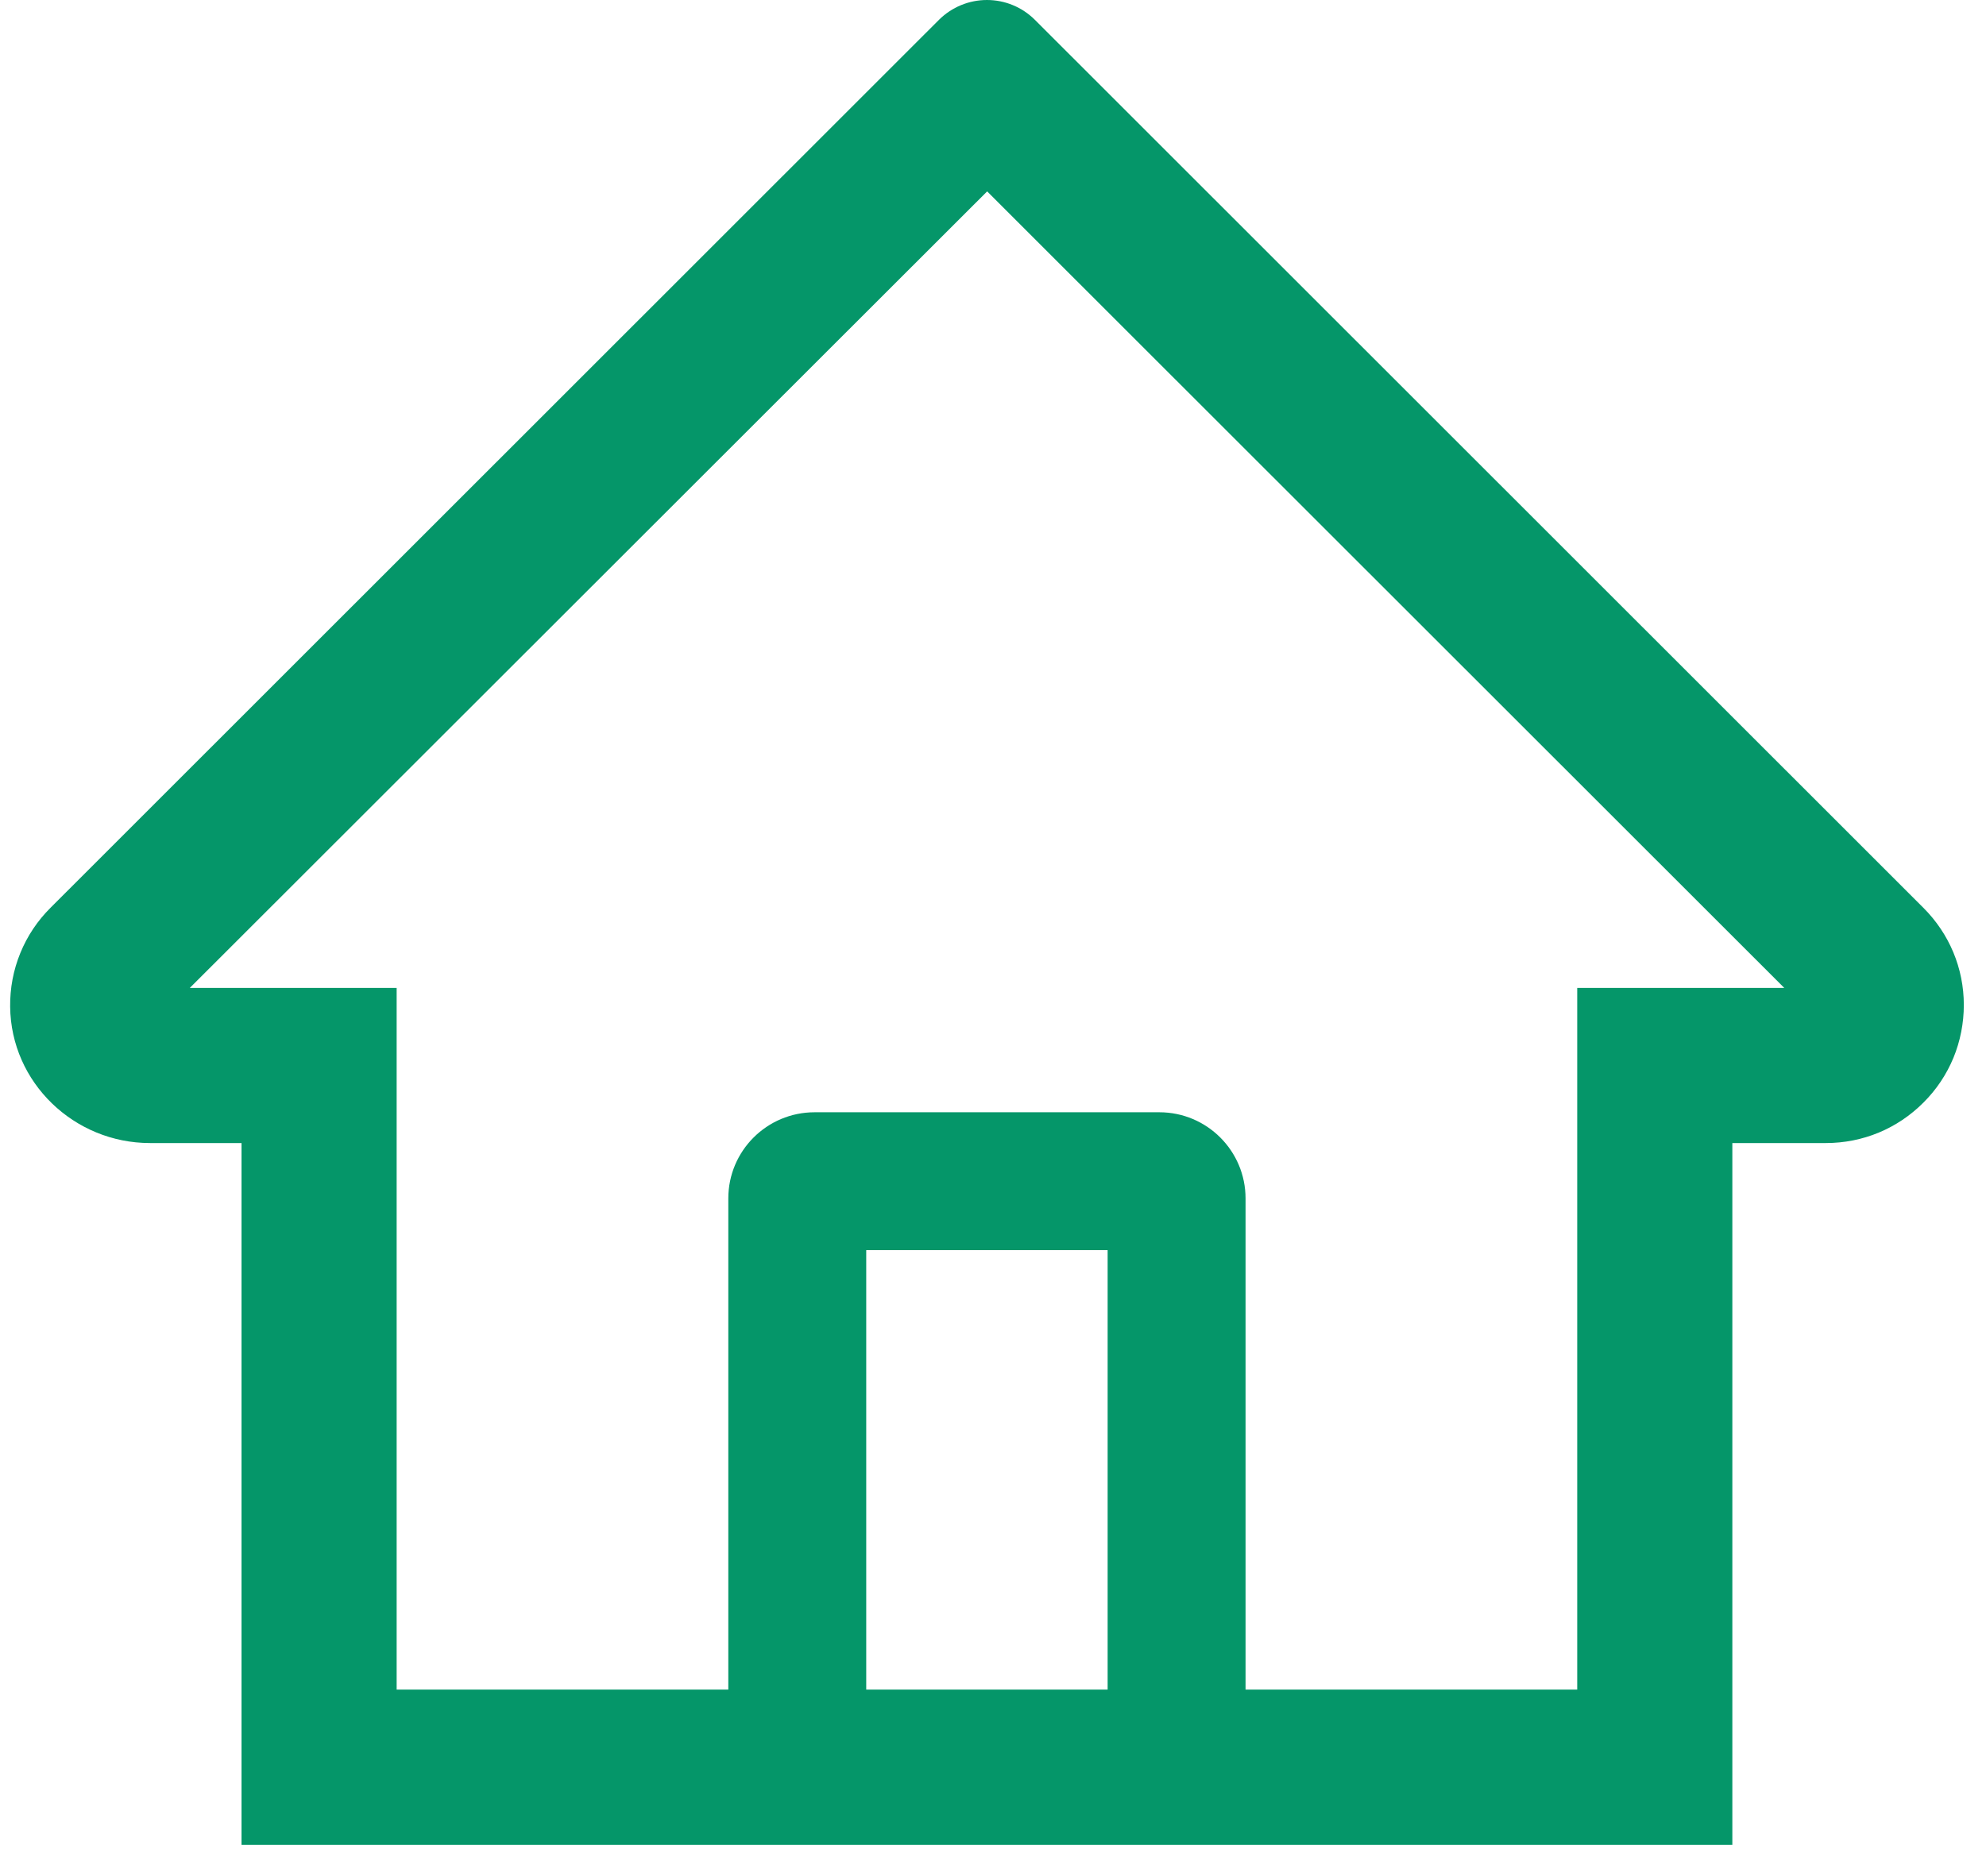
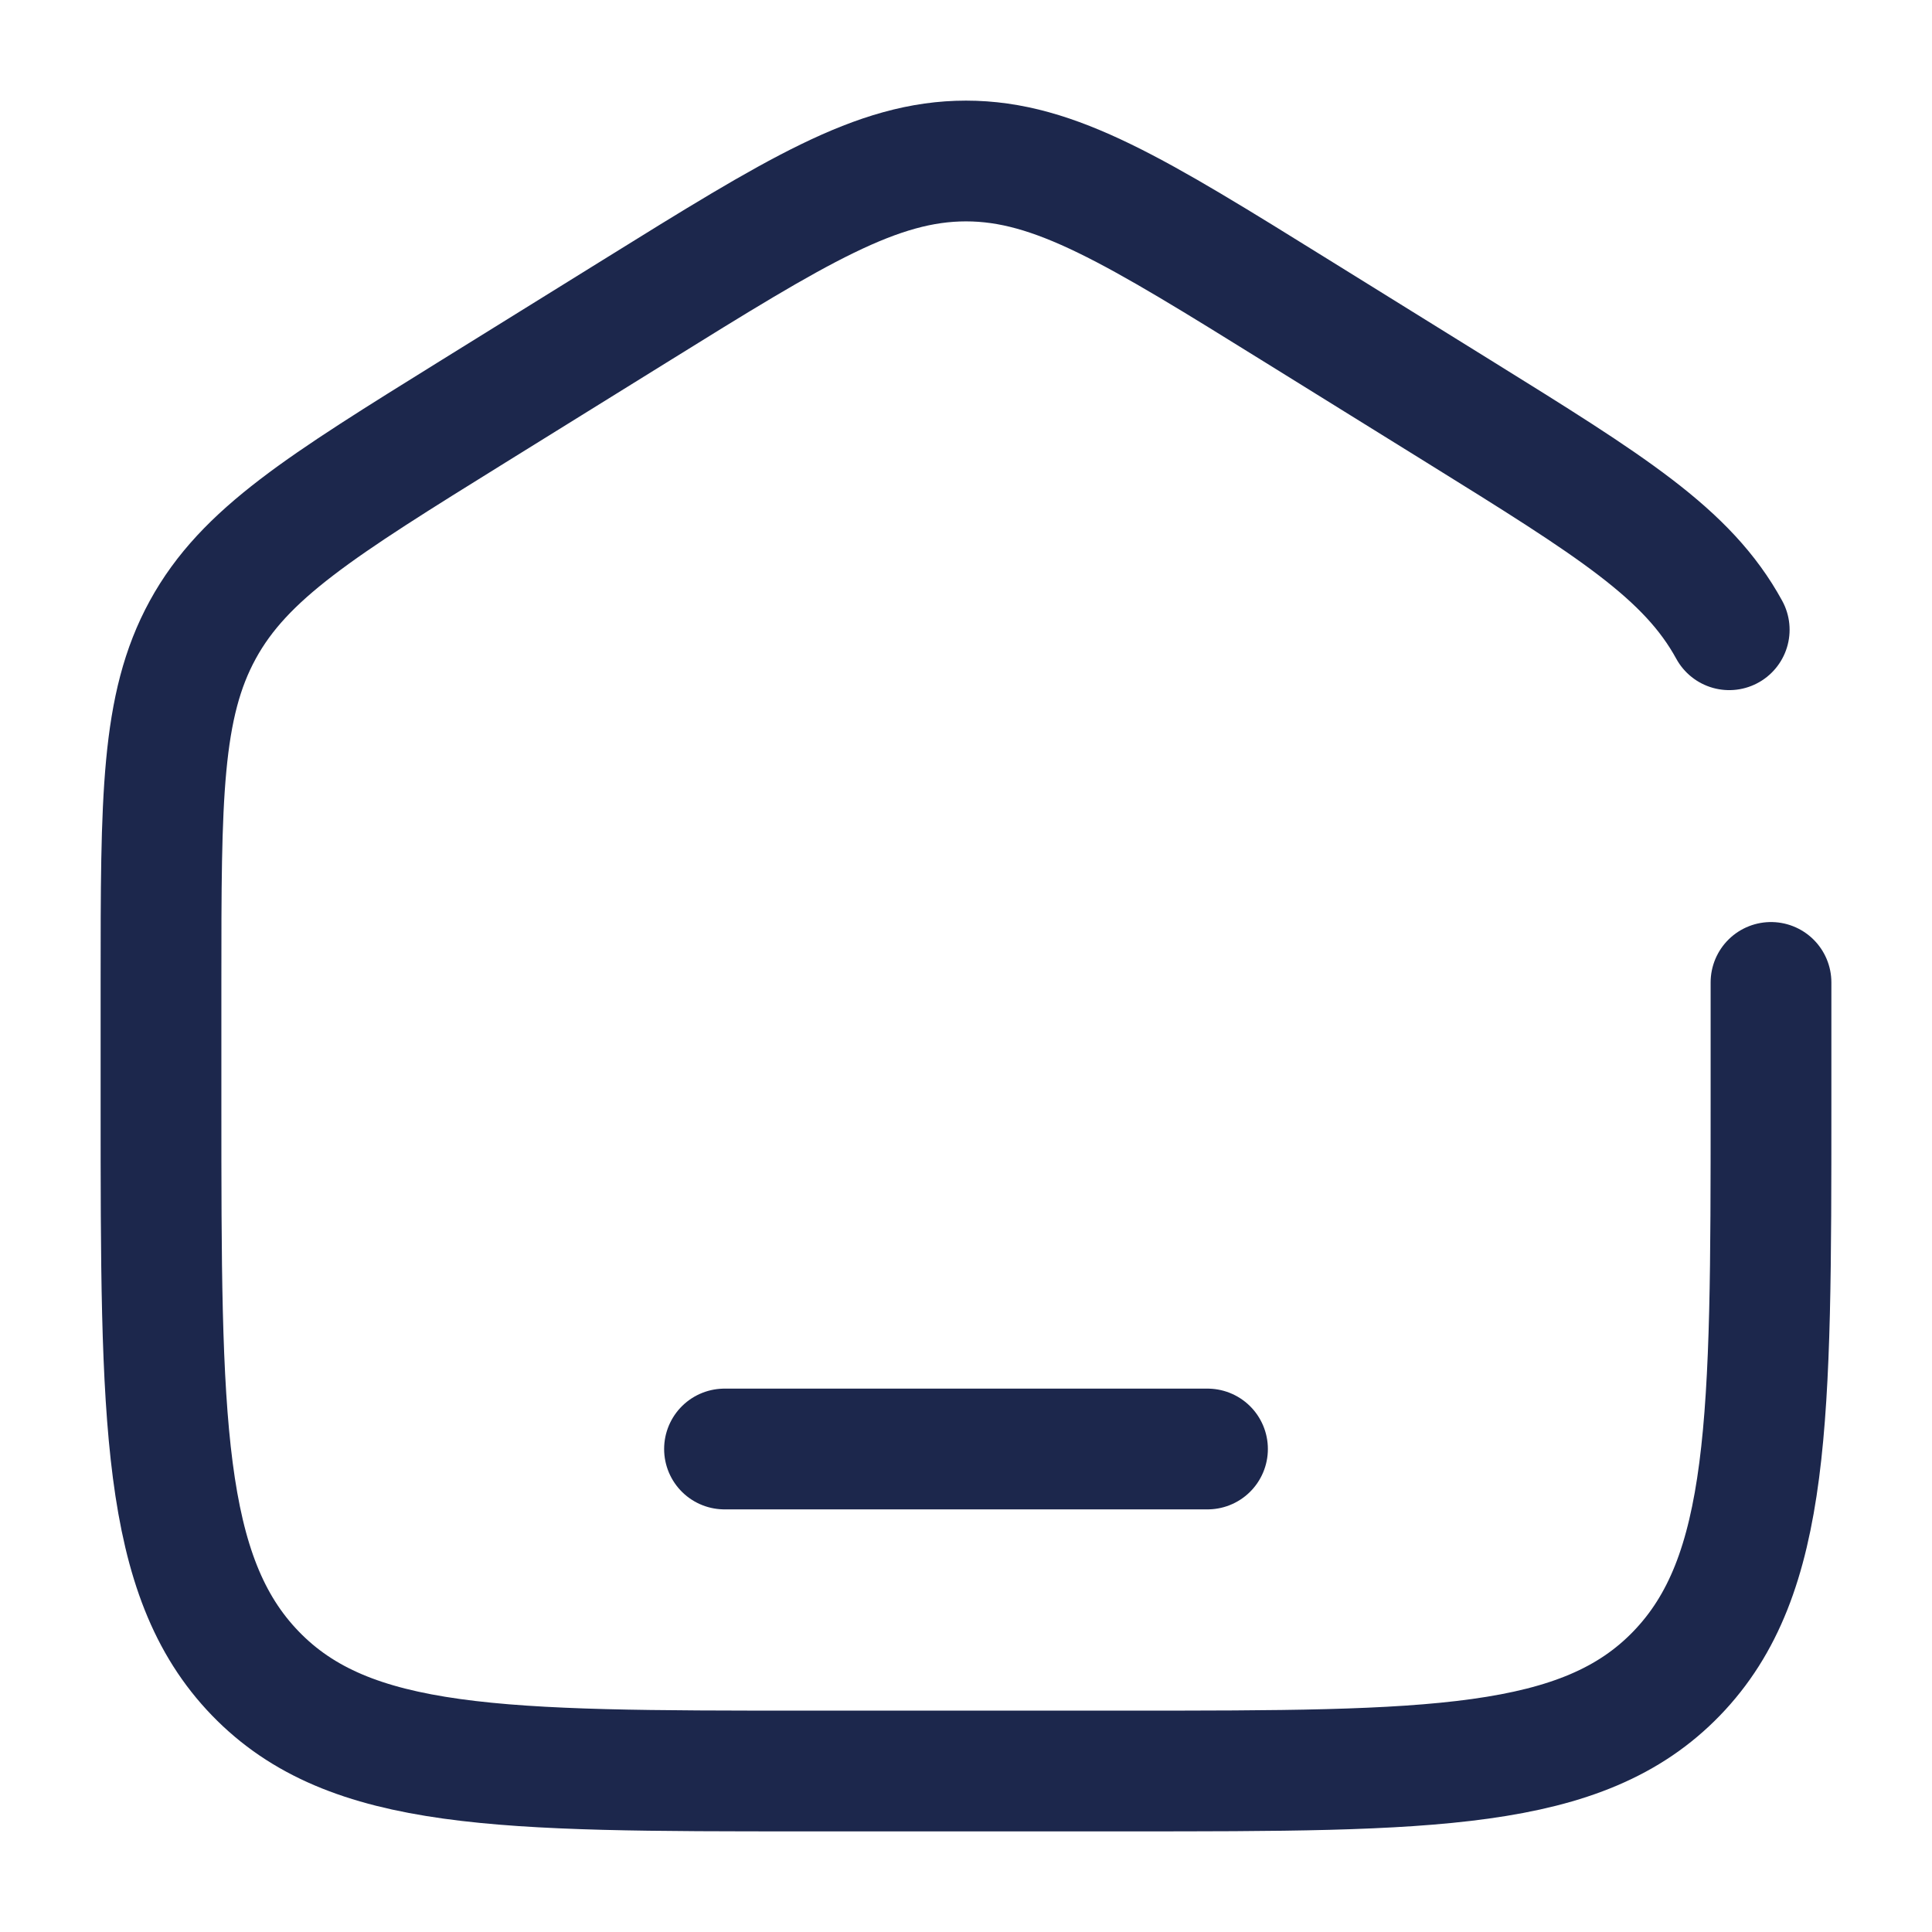
- <svg xmlns="http://www.w3.org/2000/svg" width="18" height="17" viewBox="0 0 18 17" fill="none">
-   <path d="M17.431 8.228L9.379 0.179C9.263 0.064 9.108 0 8.945 0C8.783 0 8.627 0.064 8.511 0.179L0.459 8.228C0.341 8.345 0.247 8.485 0.184 8.64C0.121 8.794 0.09 8.959 0.092 9.126C0.099 9.814 0.672 10.362 1.359 10.362H2.189V16.724H15.701V10.362H16.549C16.883 10.362 17.197 10.232 17.433 9.995C17.55 9.879 17.642 9.741 17.705 9.589C17.767 9.438 17.799 9.275 17.799 9.11C17.799 8.778 17.668 8.464 17.431 8.228ZM10.039 15.317H7.851V11.333H10.039V15.317ZM14.295 8.956V15.317H11.289V10.864C11.289 10.433 10.939 10.083 10.508 10.083H7.383C6.951 10.083 6.601 10.433 6.601 10.864V15.317H3.595V8.956H1.72L8.947 1.735L16.172 8.956H14.295Z" fill="#059669" />
+ <svg xmlns="http://www.w3.org/2000/svg" width="800px" height="800px" viewBox="0 0 24 24" fill="none">
+   <path d="M22 12.204V13.725C22 17.626 22 19.576 20.828 20.788C19.657 22 17.771 22 14 22H10C6.229 22 4.343 22 3.172 20.788C2 19.576 2 17.626 2 13.725V12.204C2 9.915 2 8.771 2.519 7.823C3.038 6.874 3.987 6.286 5.884 5.108L7.884 3.867C9.889 2.622 10.892 2 12 2C13.108 2 14.111 2.622 16.116 3.867L18.116 5.108C20.013 6.286 20.962 6.874 21.481 7.823" stroke="#1C274C" stroke-width="1.5" stroke-linecap="round" />
+   <path d="M15 18H9" stroke="#1C274C" stroke-width="1.5" stroke-linecap="round" />
</svg>
